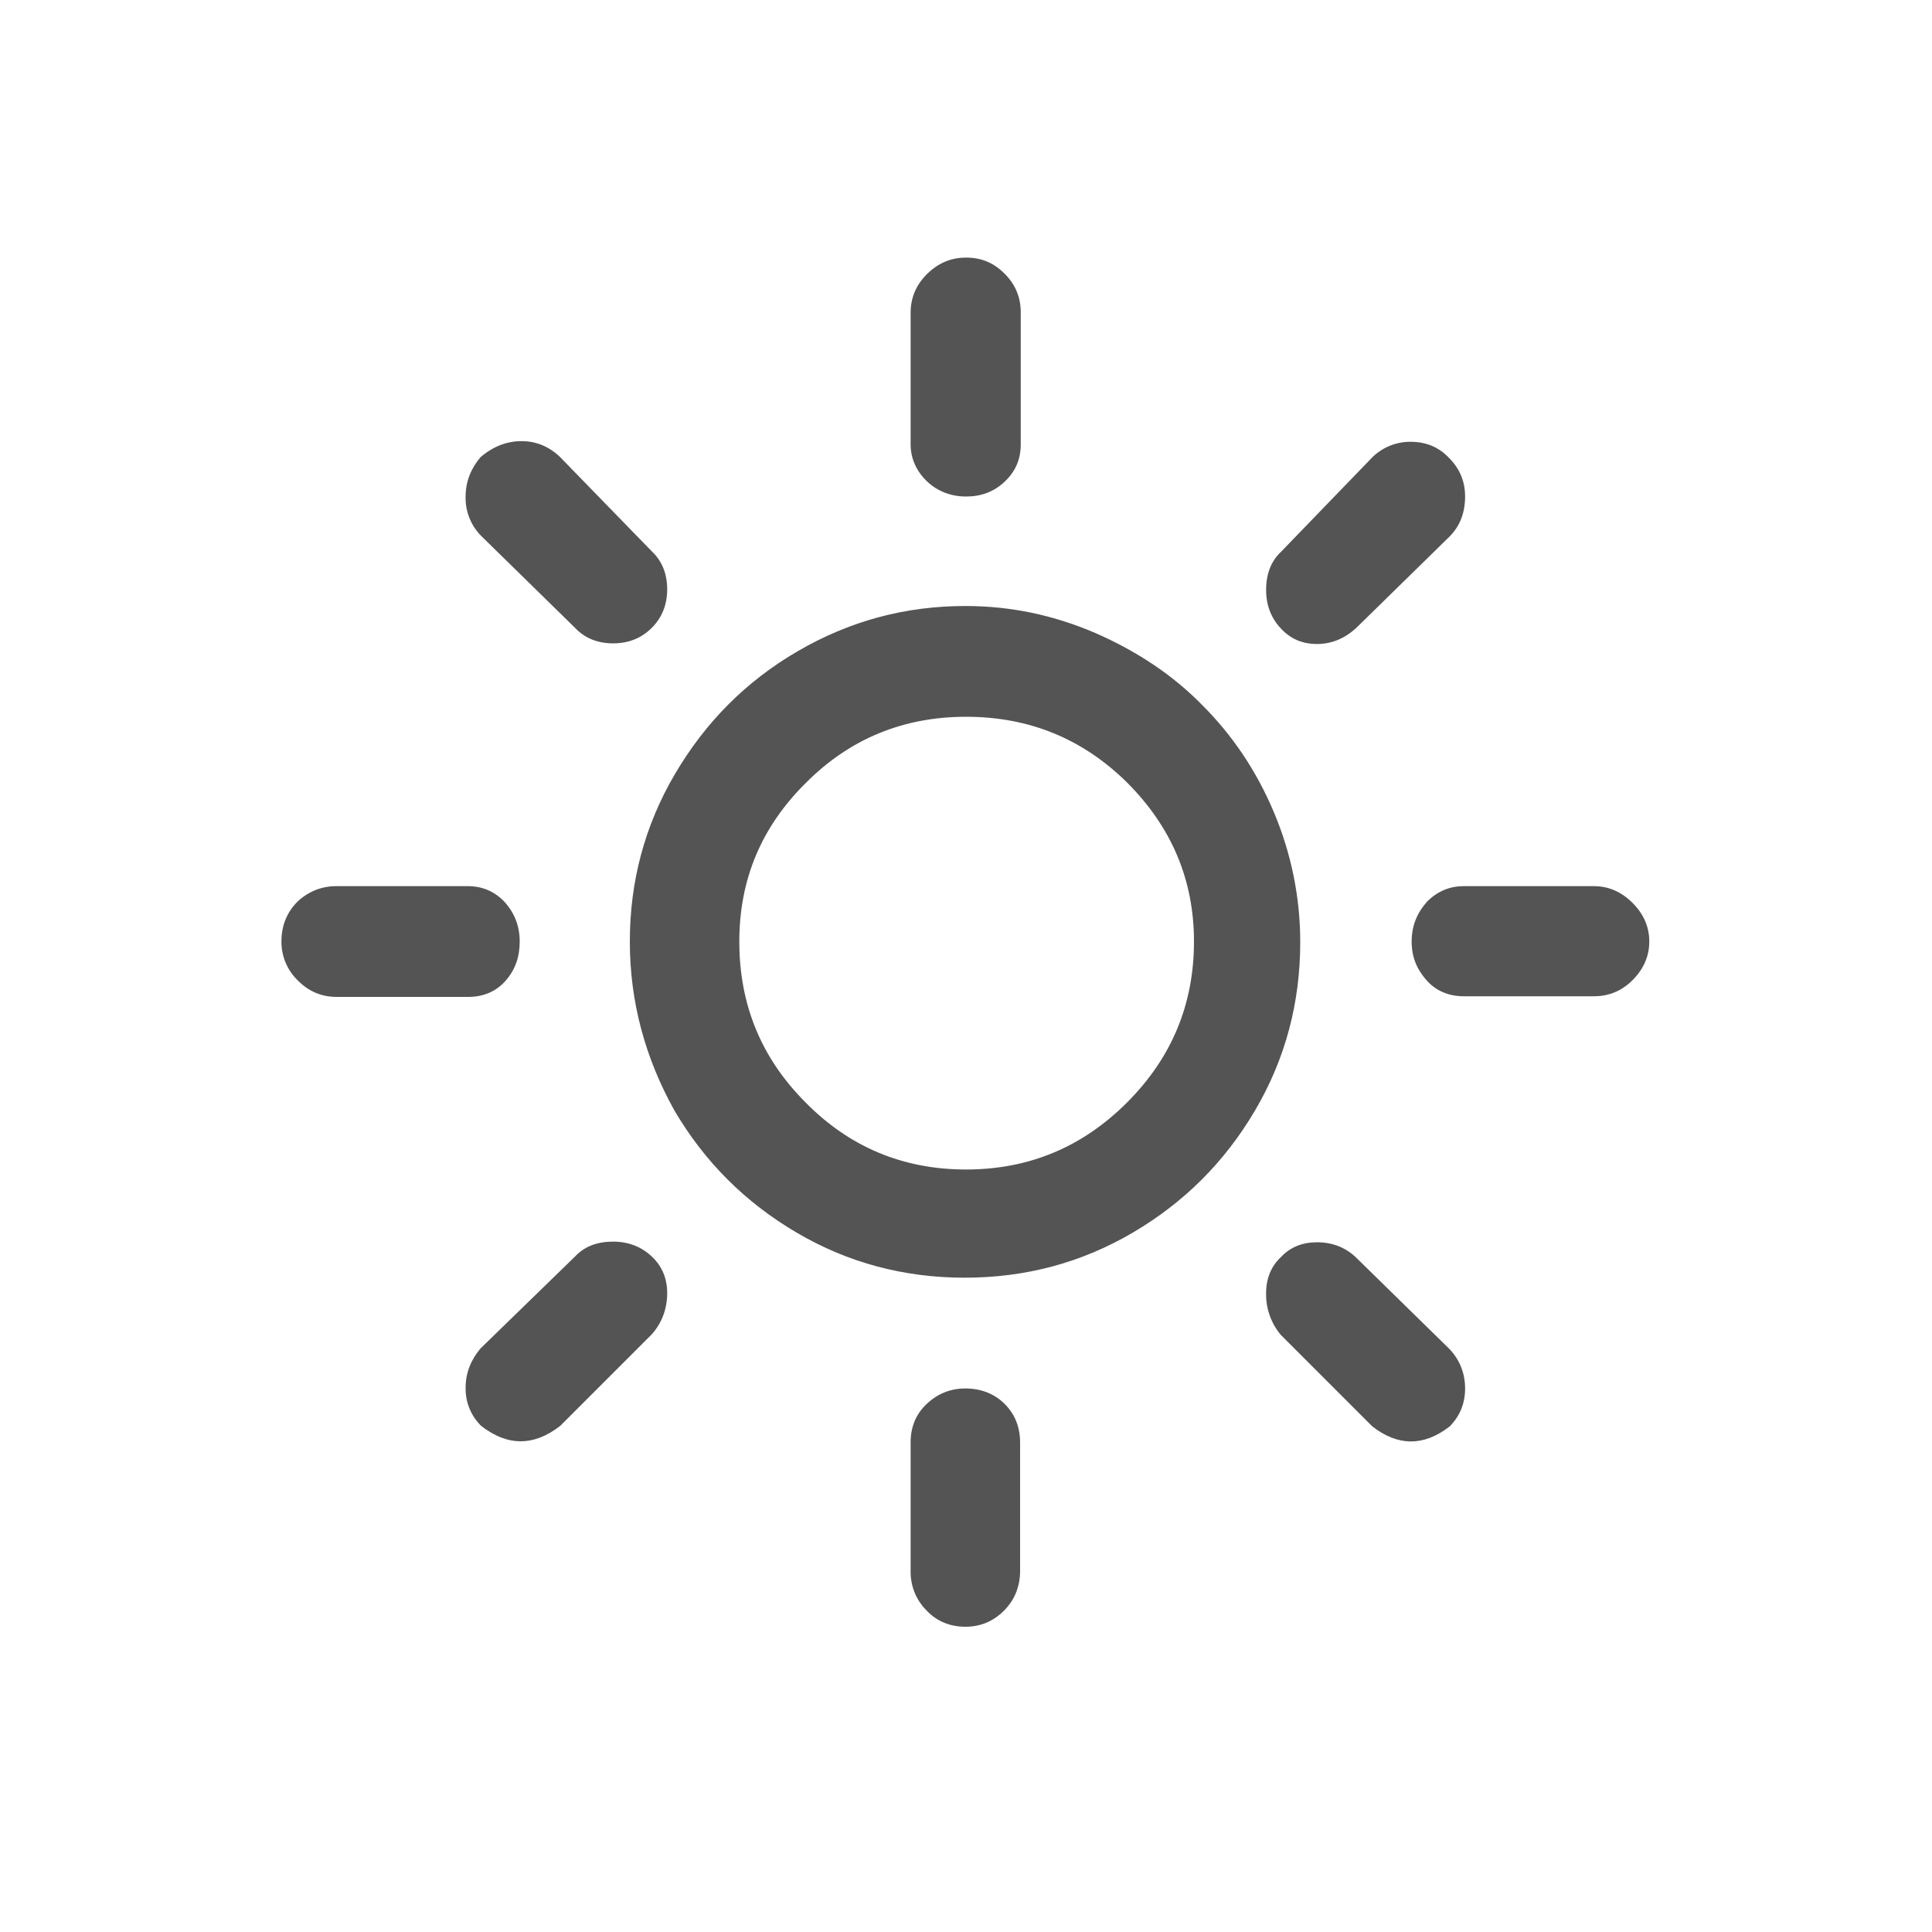
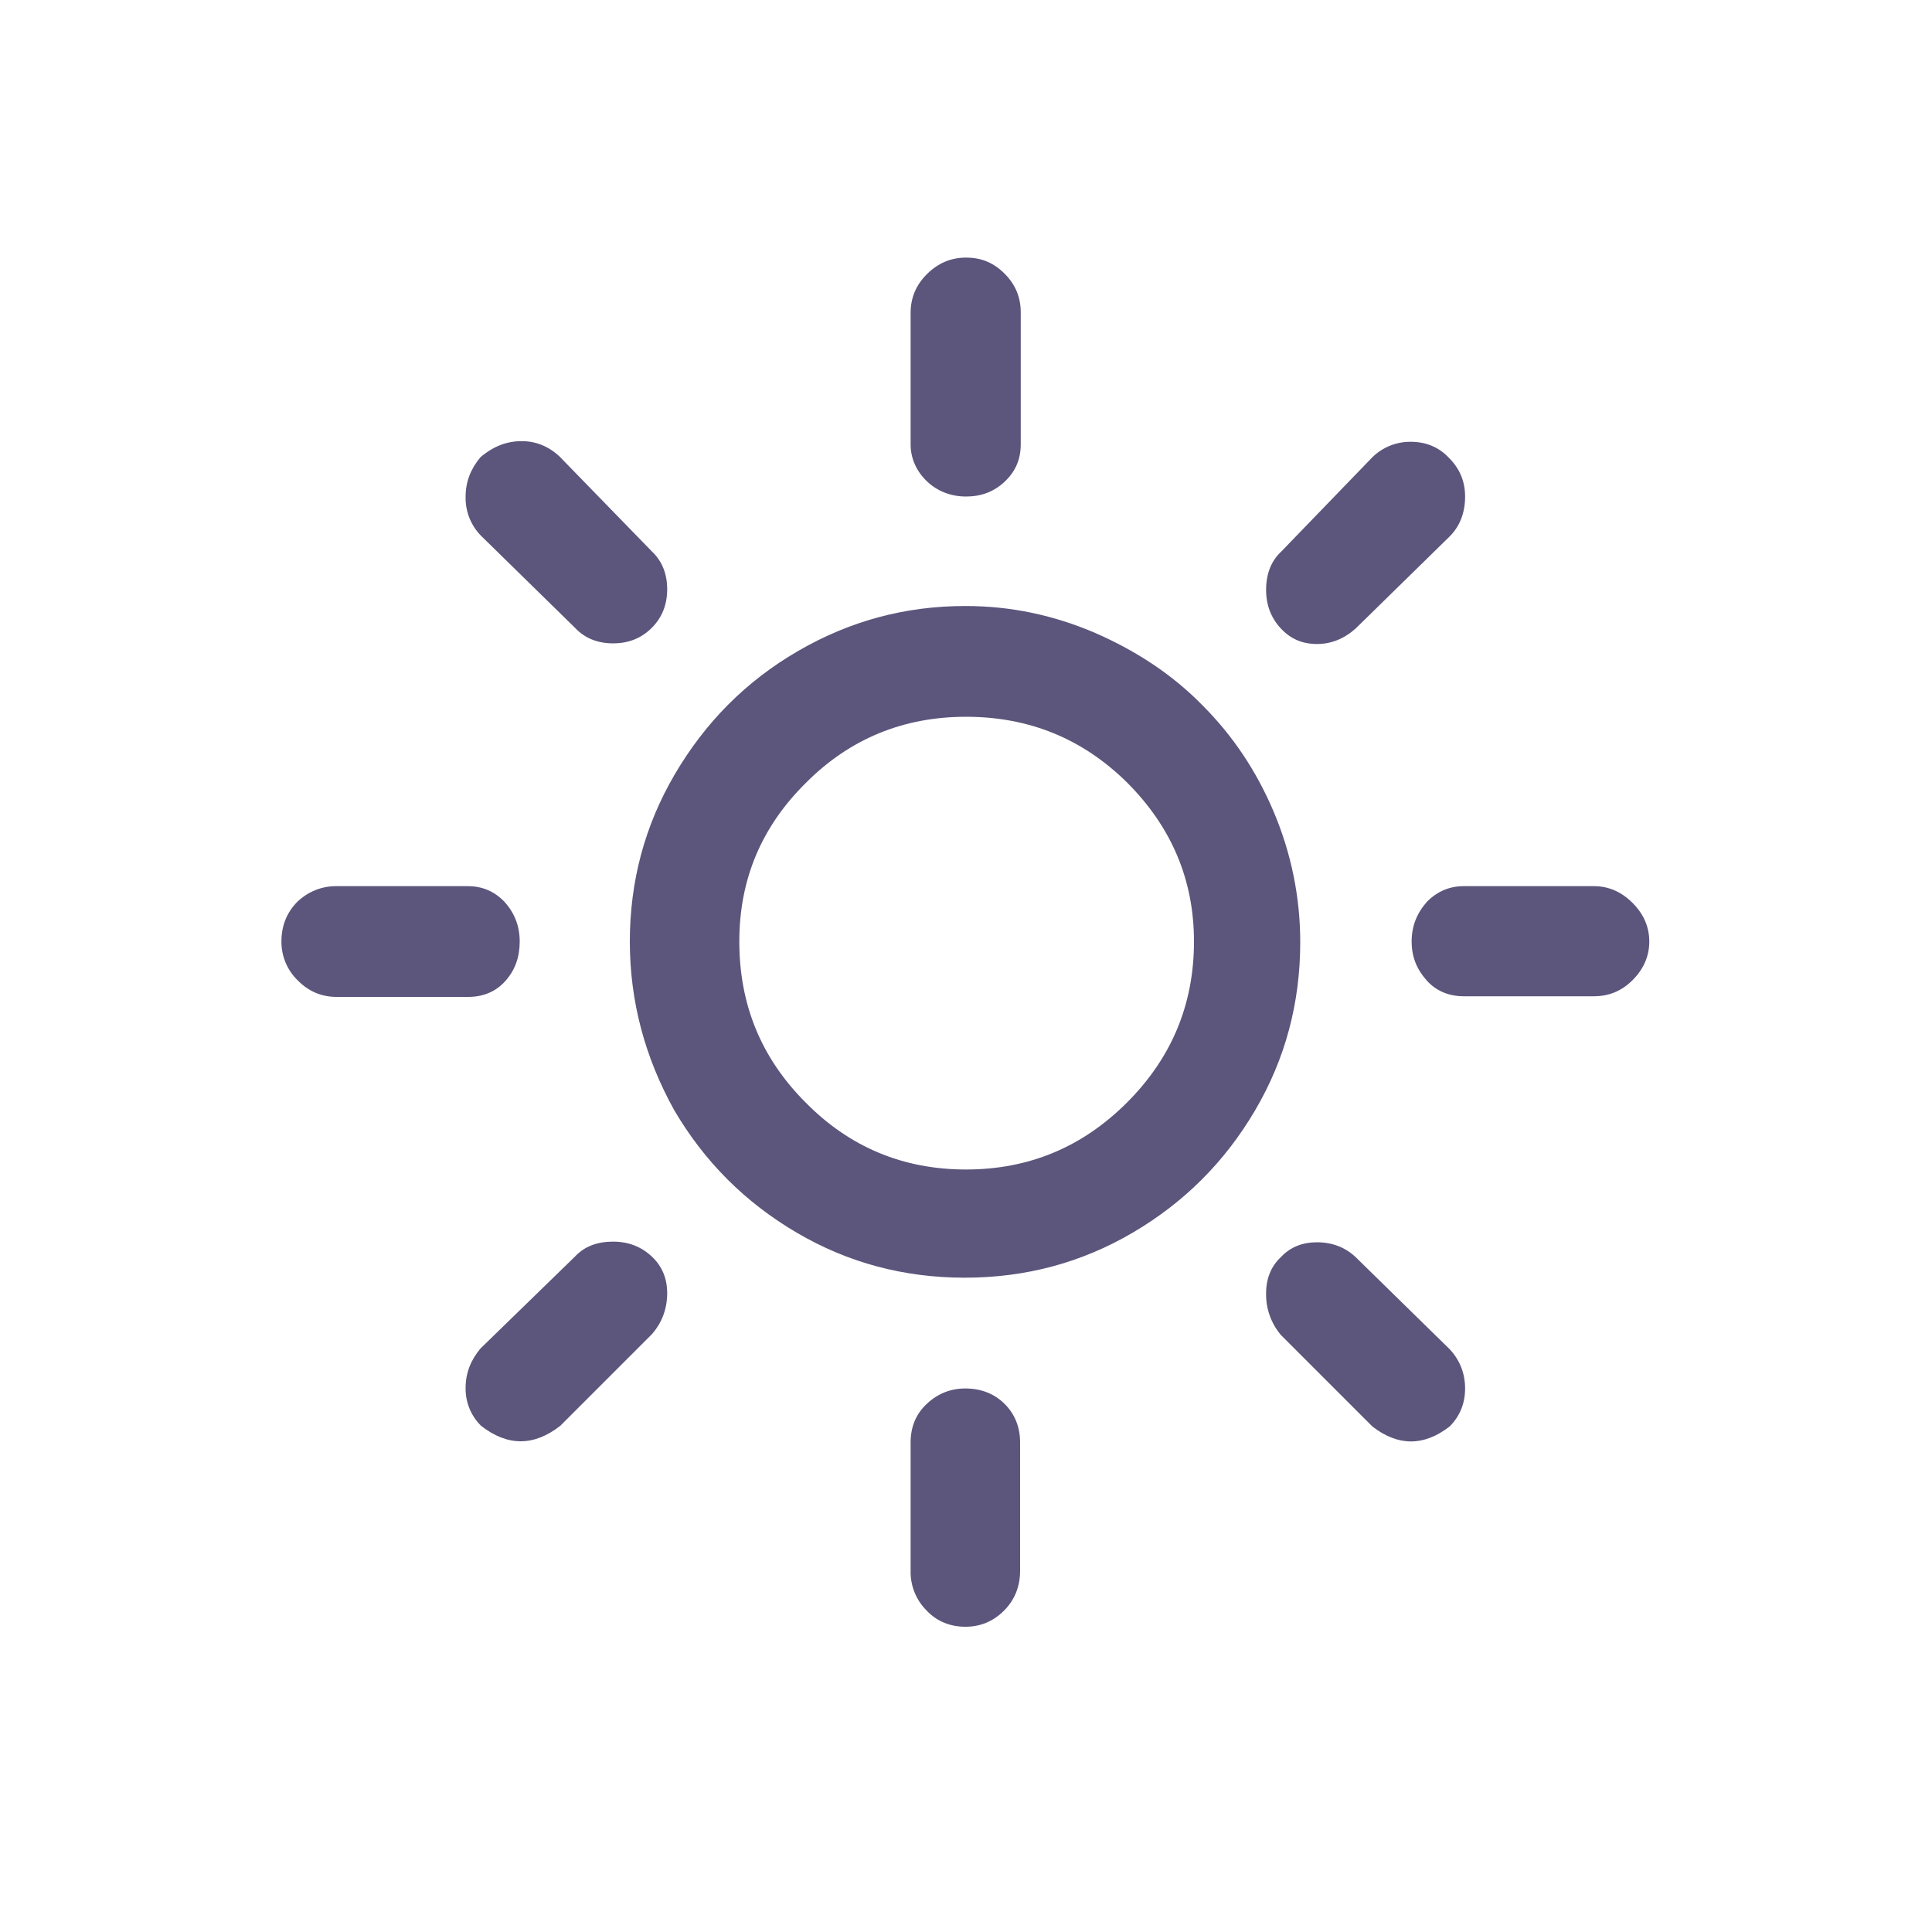
<svg xmlns="http://www.w3.org/2000/svg" width="32" height="32" viewBox="0 0 30 30">
-   <path fill="#545454" d="M4.37 14.62c0-.24.08-.45.25-.62c.17-.16.38-.24.6-.24h2.04c.23 0 .42.08.58.25c.15.17.23.37.23.61s-.07.44-.22.61c-.15.17-.35.25-.58.25H5.23c-.23 0-.43-.08-.6-.25a.832.832 0 0 1-.26-.61zm2.86 6.93c0-.23.08-.43.23-.61l1.47-1.43c.15-.16.35-.23.59-.23s.44.08.6.23s.24.34.24.57c0 .24-.08.46-.24.64L8.7 22.14c-.41.32-.82.32-1.23 0a.807.807 0 0 1-.24-.59zm0-13.84c0-.23.08-.43.23-.61c.2-.17.41-.25.64-.25c.22 0 .42.08.59.24l1.43 1.47c.16.15.24.35.24.59s-.08.44-.24.6s-.36.24-.6.24s-.44-.08-.59-.24L7.47 8.32a.837.837 0 0 1-.24-.61zm2.55 6.91c0-.93.23-1.8.7-2.6s1.1-1.44 1.91-1.91s1.67-.7 2.6-.7c.7 0 1.37.14 2.02.42c.64.28 1.2.65 1.66 1.12c.47.47.84 1.02 1.11 1.66c.27.64.41 1.32.41 2.02c0 .94-.23 1.81-.7 2.61c-.47.8-1.1 1.43-1.9 1.9c-.8.47-1.67.7-2.61.7s-1.81-.23-2.61-.7c-.8-.47-1.43-1.1-1.9-1.9c-.45-.81-.69-1.68-.69-2.62zm1.7 0c0 .98.34 1.81 1.03 2.5c.68.69 1.51 1.04 2.49 1.04s1.81-.35 2.5-1.04s1.04-1.52 1.04-2.5c0-.96-.35-1.78-1.04-2.47c-.69-.68-1.52-1.02-2.5-1.02c-.97 0-1.8.34-2.48 1.02c-.7.69-1.04 1.51-1.04 2.47zm2.66 7.78c0-.24.08-.44.25-.6s.37-.24.6-.24c.24 0 .45.08.61.24s.24.36.24.6v1.99c0 .24-.08.45-.25.62c-.17.17-.37.25-.6.25s-.44-.08-.6-.25a.845.845 0 0 1-.25-.62V22.4zm0-15.5V4.86c0-.23.08-.43.25-.6c.17-.17.37-.26.61-.26s.43.08.6.25c.17.17.25.37.25.6V6.9c0 .23-.08.42-.25.58s-.37.23-.6.23s-.44-.08-.6-.23s-.26-.35-.26-.58zm5.52 13.18c0-.23.08-.42.23-.56c.15-.16.34-.23.56-.23c.24 0 .44.08.6.23l1.46 1.43c.16.17.24.38.24.61c0 .23-.08.43-.24.59c-.4.31-.8.31-1.2 0l-1.42-1.42a.974.974 0 0 1-.23-.65zm0-10.92c0-.25.08-.45.23-.59l1.42-1.47a.84.84 0 0 1 .59-.24c.24 0 .44.08.6.25c.17.17.25.37.25.6c0 .25-.08.46-.24.62l-1.46 1.43c-.18.16-.38.24-.6.24c-.23 0-.41-.08-.56-.24s-.23-.36-.23-.6zm2.26 5.46c0-.24.08-.44.24-.62c.16-.16.35-.24.57-.24h2.02c.23 0 .43.09.6.26c.17.17.26.37.26.6s-.09.43-.26.6c-.17.17-.37.25-.6.25h-2.02c-.23 0-.43-.08-.58-.25s-.23-.36-.23-.6z" />
+   <path fill="#5c557c" d="M4.37 14.62c0-.24.08-.45.25-.62c.17-.16.38-.24.6-.24h2.04c.23 0 .42.08.58.25c.15.17.23.37.23.61s-.07.44-.22.61c-.15.17-.35.25-.58.25H5.23c-.23 0-.43-.08-.6-.25a.832.832 0 0 1-.26-.61zm2.86 6.93c0-.23.08-.43.23-.61l1.47-1.43c.15-.16.35-.23.59-.23s.44.08.6.23s.24.34.24.57c0 .24-.08.46-.24.64L8.7 22.14c-.41.32-.82.32-1.23 0a.807.807 0 0 1-.24-.59zm0-13.84c0-.23.08-.43.23-.61c.2-.17.41-.25.64-.25c.22 0 .42.08.59.24l1.43 1.47c.16.15.24.35.24.59s-.08.44-.24.6s-.36.24-.6.24s-.44-.08-.59-.24L7.47 8.32a.837.837 0 0 1-.24-.61zm2.55 6.91c0-.93.23-1.8.7-2.6s1.1-1.44 1.91-1.91s1.67-.7 2.6-.7c.7 0 1.37.14 2.02.42c.64.28 1.2.65 1.66 1.12c.47.47.84 1.02 1.11 1.66c.27.64.41 1.32.41 2.02c0 .94-.23 1.81-.7 2.61c-.47.8-1.1 1.43-1.9 1.9c-.8.47-1.67.7-2.61.7s-1.81-.23-2.61-.7c-.8-.47-1.43-1.1-1.9-1.9c-.45-.81-.69-1.68-.69-2.62zm1.7 0c0 .98.34 1.81 1.03 2.5c.68.69 1.51 1.04 2.49 1.04s1.81-.35 2.5-1.04s1.04-1.52 1.04-2.5c0-.96-.35-1.78-1.04-2.47c-.69-.68-1.52-1.02-2.5-1.02c-.97 0-1.8.34-2.48 1.02c-.7.69-1.04 1.51-1.04 2.47zm2.66 7.78c0-.24.08-.44.25-.6s.37-.24.6-.24c.24 0 .45.08.61.24s.24.36.24.6v1.99c0 .24-.08.45-.25.62c-.17.17-.37.25-.6.25s-.44-.08-.6-.25a.845.845 0 0 1-.25-.62V22.4zm0-15.5V4.86c0-.23.08-.43.25-.6c.17-.17.37-.26.61-.26s.43.08.6.25c.17.17.25.37.25.6V6.9c0 .23-.08.42-.25.58s-.37.23-.6.23s-.44-.08-.6-.23s-.26-.35-.26-.58zm5.52 13.18c0-.23.08-.42.23-.56c.15-.16.34-.23.56-.23c.24 0 .44.08.6.23l1.46 1.43c.16.17.24.38.24.61c0 .23-.08.43-.24.59c-.4.31-.8.31-1.2 0l-1.42-1.42a.974.974 0 0 1-.23-.65zm0-10.92c0-.25.08-.45.23-.59l1.42-1.47a.84.84 0 0 1 .59-.24c.24 0 .44.08.6.25c.17.17.25.37.25.6c0 .25-.08.46-.24.62l-1.46 1.43c-.18.16-.38.24-.6.24c-.23 0-.41-.08-.56-.24s-.23-.36-.23-.6zm2.26 5.46c0-.24.08-.44.24-.62c.16-.16.35-.24.57-.24h2.02c.23 0 .43.09.6.26c.17.17.26.37.26.6s-.09.43-.26.6c-.17.17-.37.25-.6.25h-2.02c-.23 0-.43-.08-.58-.25s-.23-.36-.23-.6z" />
</svg>
